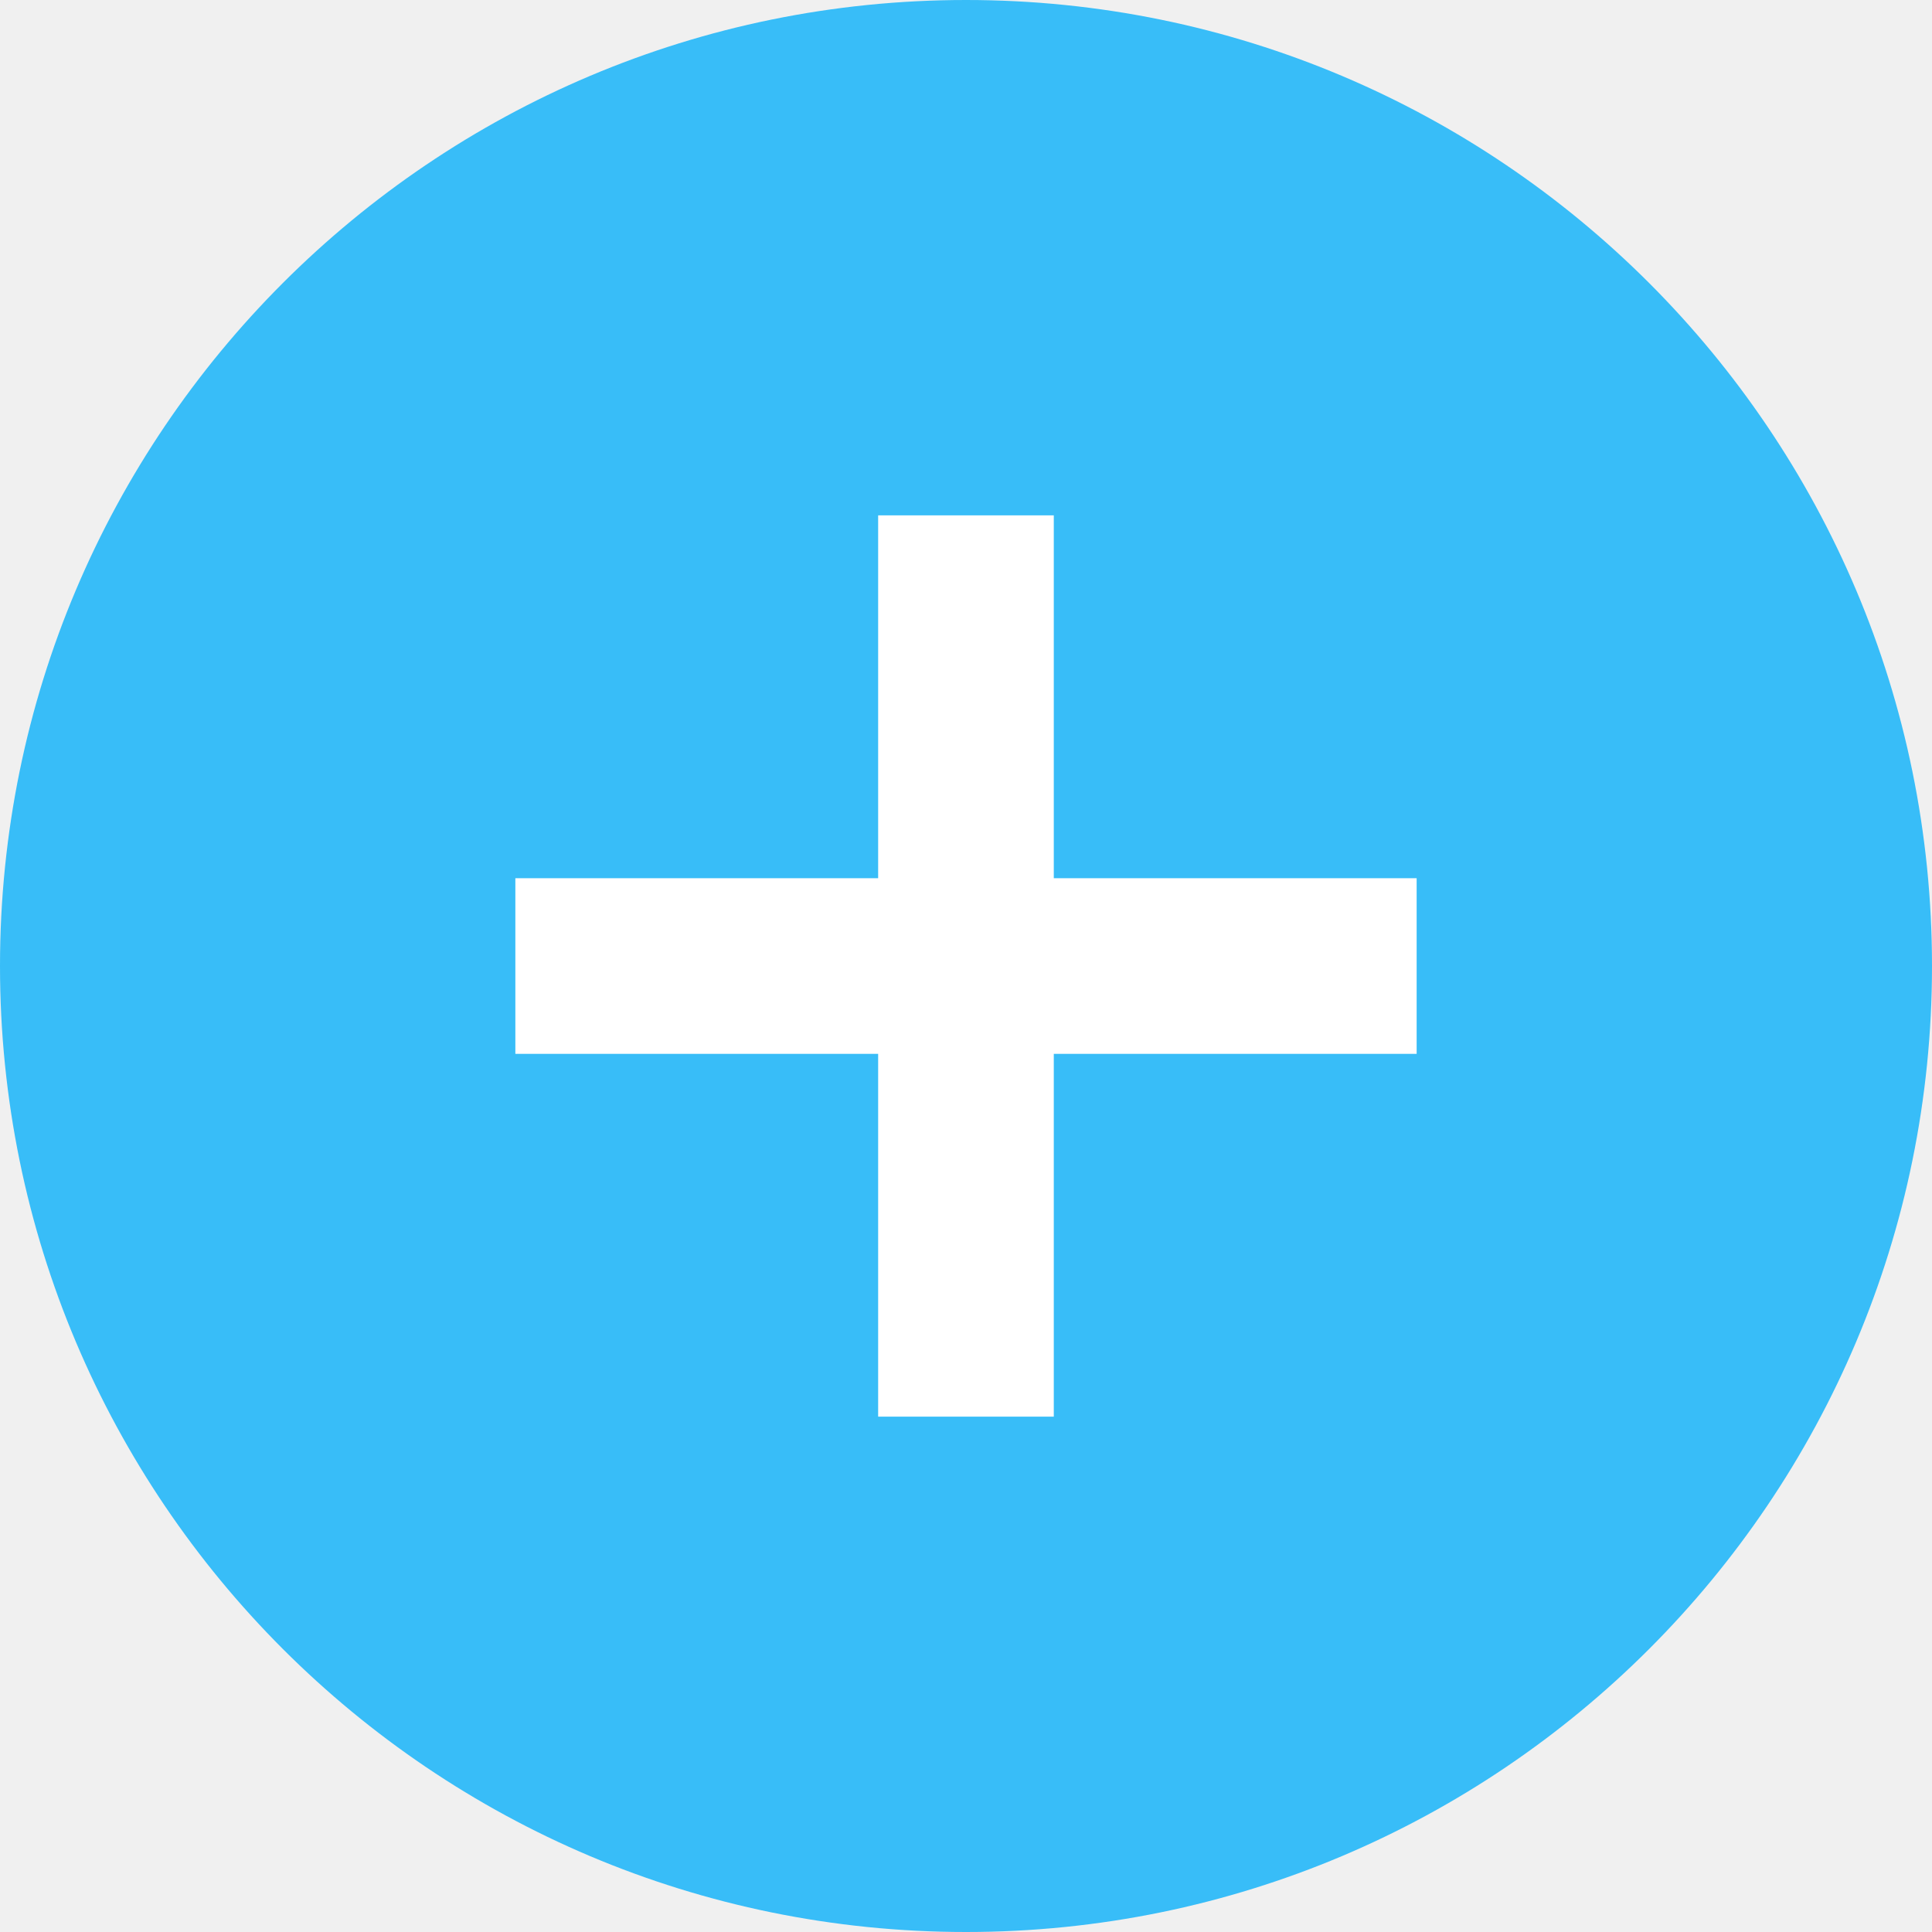
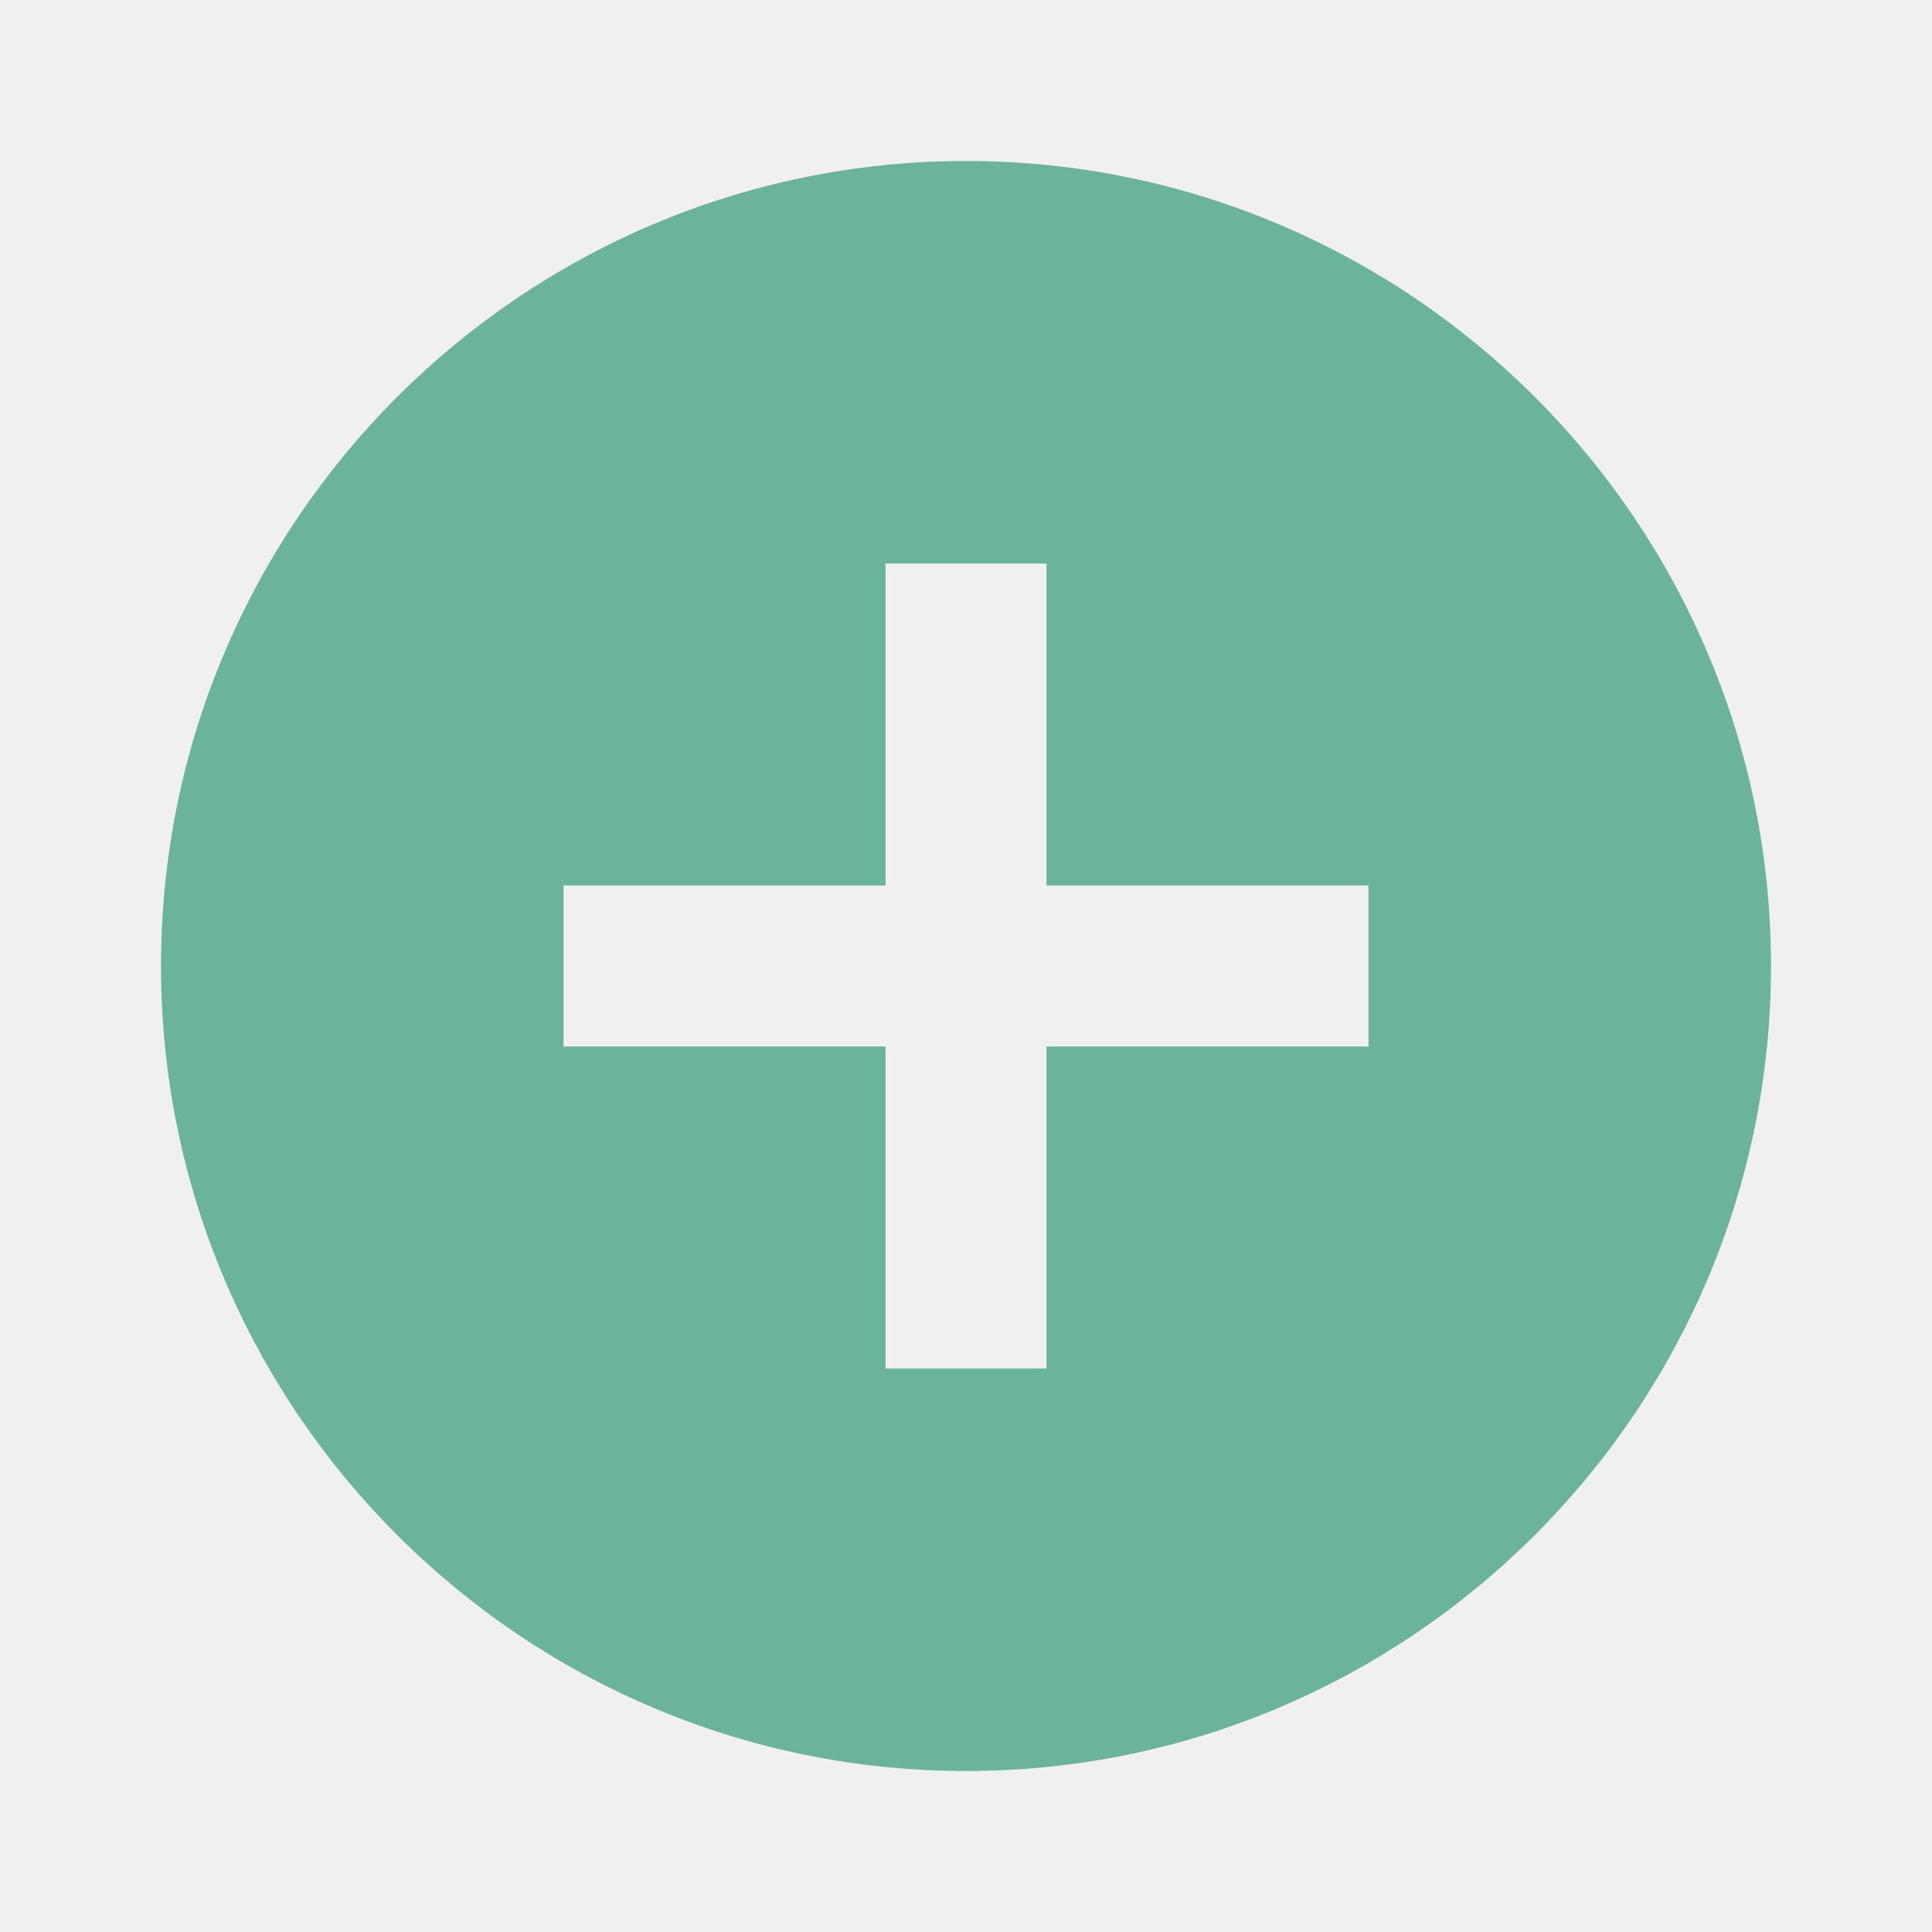
- <svg xmlns="http://www.w3.org/2000/svg" id="Capa_1" data-name="Capa 1" viewBox="0 0 321.54 321.54">
-   <defs>
-     <style>.cls-1{fill:#38bdf8;}.cls-2{fill:#fff;}</style>
-   </defs>
-   <circle class="cls-1" cx="160.77" cy="160.77" r="160.77" />
-   <rect class="cls-2" x="146.15" y="85.77" width="29.23" height="150" />
-   <rect class="cls-2" x="167.61" y="107.23" width="29.23" height="150" transform="translate(-21.46 343) rotate(-90)" />
+ <svg xmlns="http://www.w3.org/2000/svg" width="24" height="24" viewBox="0 0 24 24" style="fill: rgba(107, 179, 155, 1);transform: ;msFilter:;">
+   <path d="M12 2C6.486 2 2 6.486 2 12s4.486 10 10 10 10-4.486 10-10S17.514 2 12 2zm5 11h-4v4h-2v-4H7v-2h4V7h2v4h4v2z" />
</svg>
